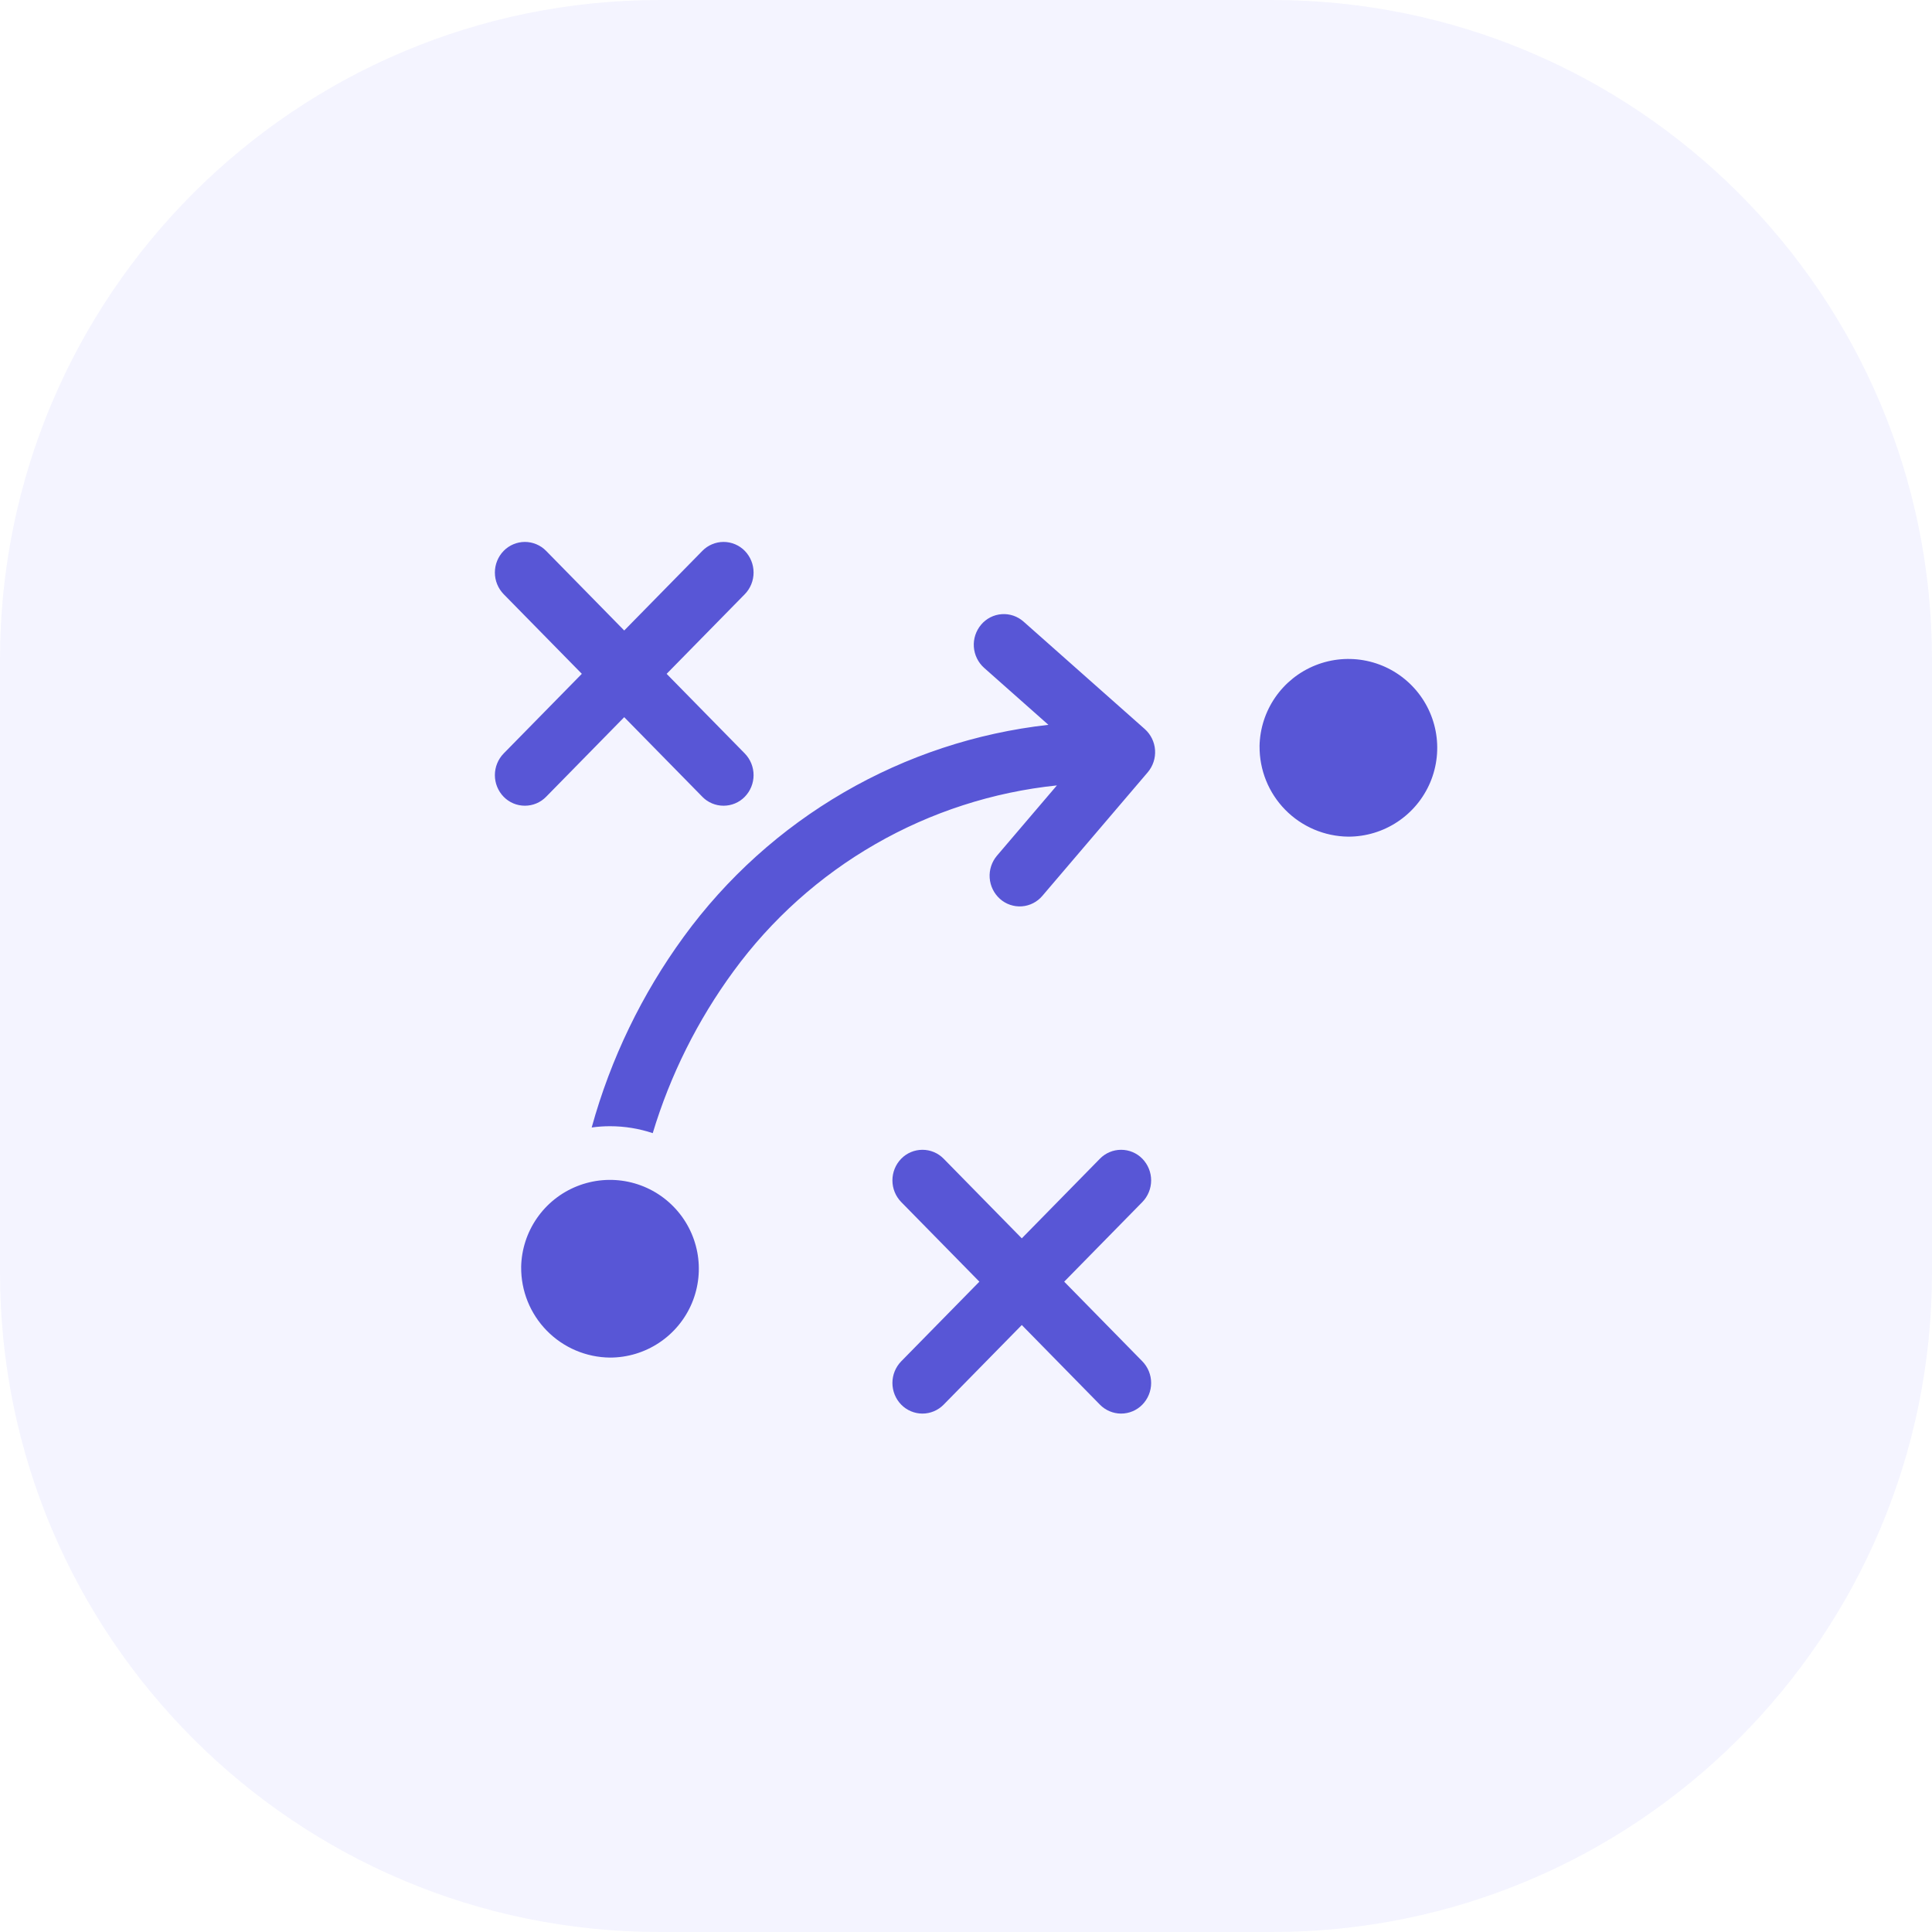
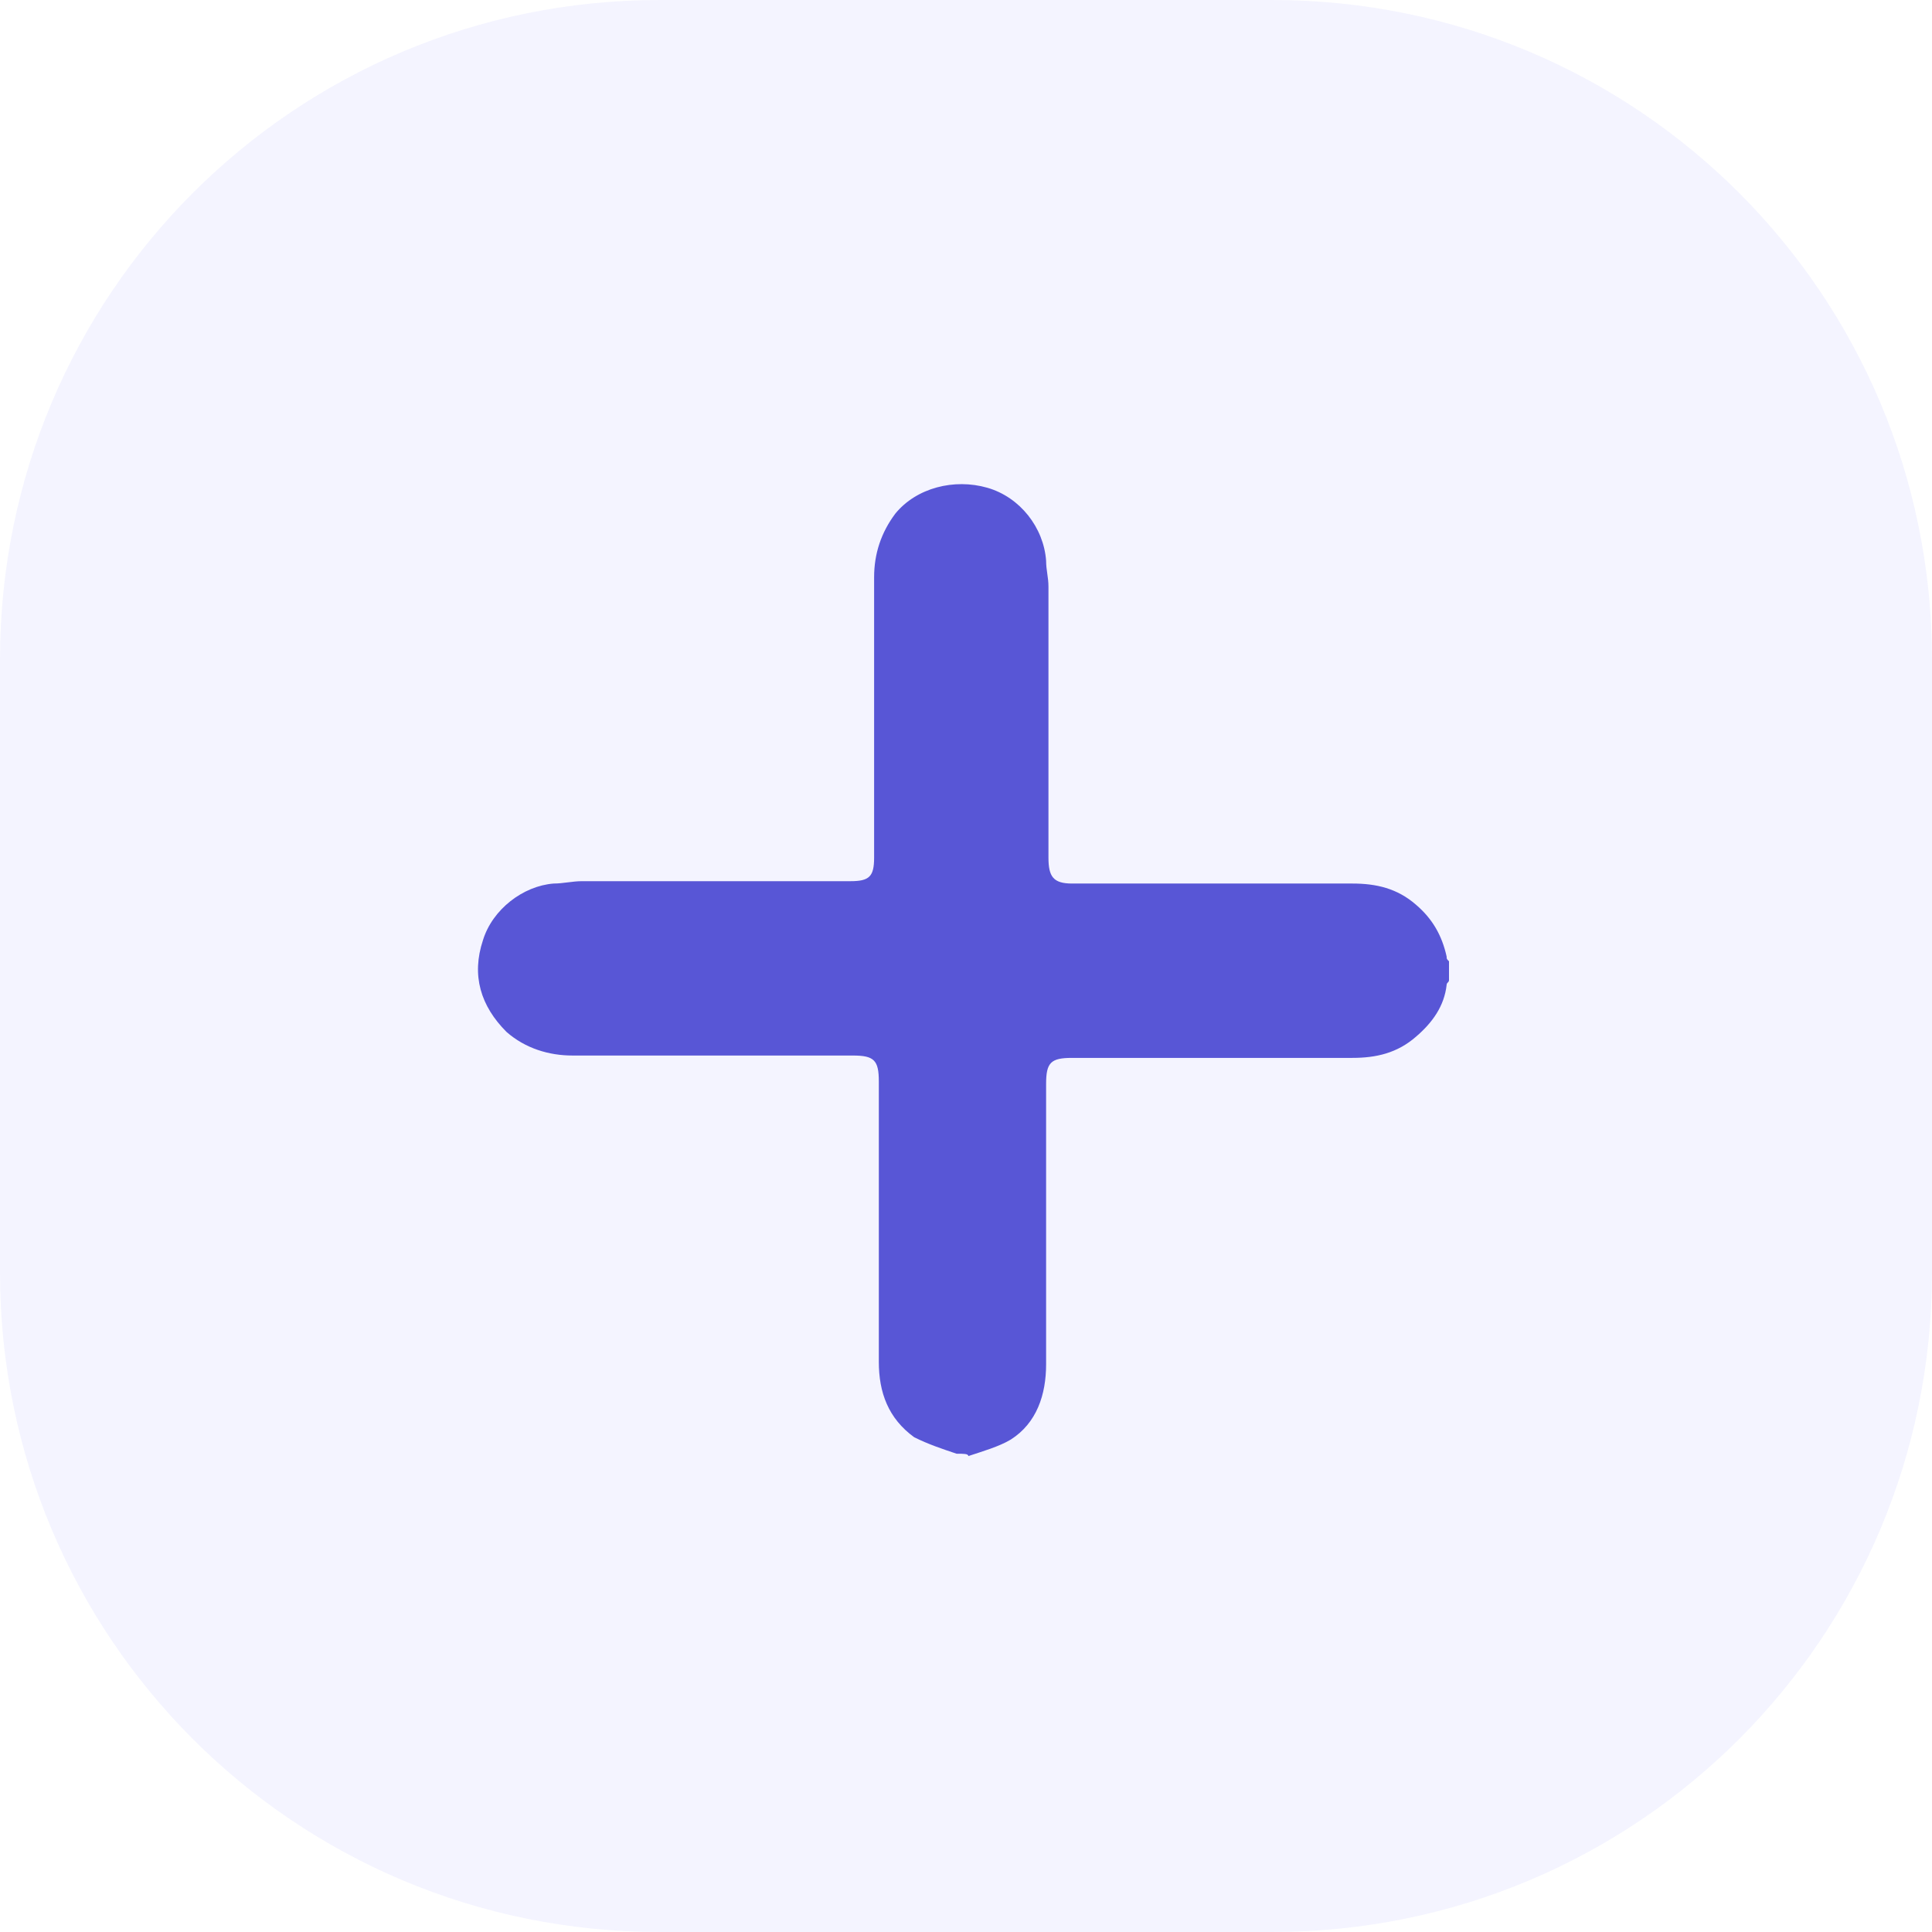
- <svg xmlns="http://www.w3.org/2000/svg" width="82" height="82" viewBox="0 0 82 82" fill="none">
-   <path d="M54 0H28C12.536 0 0 12.536 0 28V54C0 69.464 12.536 82 28 82H54C69.464 82 82 69.464 82 54V28C82 12.536 69.464 0 54 0Z" fill="#F4F4FF" />
-   <path d="M46.684 59.618L43.368 56.238L40.051 59.618C39.934 59.738 39.794 59.833 39.639 59.898C39.485 59.963 39.319 59.997 39.151 59.997C38.983 59.997 38.817 59.963 38.663 59.898C38.508 59.833 38.368 59.738 38.251 59.618C38.011 59.372 37.877 59.042 37.877 58.698C37.877 58.354 38.011 58.024 38.251 57.778L41.568 54.398L38.251 51.019C38.011 50.773 37.877 50.443 37.877 50.099C37.877 49.755 38.011 49.425 38.251 49.179C38.368 49.059 38.508 48.964 38.663 48.899C38.817 48.834 38.983 48.801 39.151 48.801C39.319 48.801 39.485 48.834 39.639 48.899C39.794 48.964 39.934 49.059 40.051 49.179L43.368 52.559L46.684 49.179C46.801 49.059 46.941 48.964 47.096 48.899C47.25 48.834 47.416 48.801 47.584 48.801C47.752 48.801 47.918 48.834 48.072 48.899C48.227 48.964 48.367 49.059 48.484 49.179C48.724 49.425 48.858 49.755 48.858 50.099C48.858 50.443 48.724 50.773 48.484 51.019L45.168 54.398L48.484 57.778C48.724 58.024 48.858 58.354 48.858 58.698C48.858 59.042 48.724 59.372 48.484 59.618C48.367 59.738 48.227 59.833 48.072 59.898C47.918 59.963 47.752 59.997 47.584 59.997C47.416 59.997 47.25 59.963 47.096 59.898C46.941 59.833 46.801 59.738 46.684 59.618ZM22.119 53.78C22.133 53.037 22.365 52.315 22.788 51.704C23.21 51.093 23.804 50.62 24.494 50.346C25.184 50.071 25.941 50.006 26.667 50.159C27.394 50.312 28.06 50.677 28.58 51.207C29.101 51.737 29.453 52.409 29.593 53.139C29.733 53.868 29.654 54.623 29.367 55.308C29.079 55.993 28.596 56.578 27.977 56.989C27.358 57.401 26.632 57.62 25.889 57.62C24.88 57.61 23.916 57.2 23.21 56.48C22.503 55.76 22.111 54.789 22.12 53.78H22.119ZM25.891 47.8C25.631 47.8 25.371 47.818 25.113 47.854C25.917 44.94 27.242 42.196 29.023 39.754C30.838 37.264 33.151 35.179 35.815 33.632C38.479 32.084 41.436 31.107 44.498 30.764L41.769 28.346C41.513 28.117 41.357 27.797 41.333 27.455C41.309 27.112 41.421 26.774 41.643 26.512C41.751 26.383 41.885 26.278 42.034 26.201C42.184 26.125 42.348 26.079 42.516 26.067C42.684 26.055 42.852 26.077 43.011 26.131C43.17 26.186 43.317 26.271 43.443 26.383L48.588 30.943C48.844 31.172 49.001 31.492 49.024 31.835C49.047 32.178 48.936 32.516 48.714 32.778L44.241 38.023C44.133 38.152 43.999 38.257 43.849 38.334C43.7 38.41 43.536 38.456 43.368 38.468C43.2 38.48 43.032 38.457 42.872 38.403C42.713 38.349 42.566 38.263 42.441 38.151C42.185 37.922 42.029 37.602 42.005 37.26C41.981 36.917 42.093 36.579 42.315 36.317L44.858 33.335C42.145 33.617 39.522 34.465 37.158 35.824C34.793 37.183 32.74 39.023 31.131 41.225C29.608 43.304 28.449 45.627 27.704 48.094C27.12 47.899 26.508 47.8 25.892 47.8H25.891ZM53.459 31.671C53.472 30.928 53.705 30.206 54.127 29.595C54.55 28.984 55.143 28.511 55.834 28.236C56.524 27.961 57.28 27.896 58.007 28.049C58.734 28.202 59.399 28.567 59.92 29.097C60.441 29.627 60.793 30.299 60.933 31.029C61.073 31.758 60.994 32.513 60.707 33.198C60.419 33.883 59.936 34.468 59.317 34.879C58.698 35.291 57.972 35.51 57.229 35.51C56.22 35.5 55.257 35.09 54.55 34.371C53.843 33.651 53.451 32.68 53.46 31.671H53.459ZM29.811 33.819L26.494 30.439L23.178 33.819C23.061 33.939 22.921 34.034 22.766 34.099C22.612 34.164 22.446 34.197 22.278 34.197C22.11 34.197 21.944 34.164 21.79 34.099C21.635 34.034 21.495 33.939 21.378 33.819C21.138 33.573 21.004 33.243 21.004 32.899C21.004 32.555 21.138 32.225 21.378 31.979L24.695 28.599L21.378 25.22C21.138 24.974 21.004 24.644 21.004 24.3C21.004 23.956 21.138 23.626 21.378 23.38C21.495 23.26 21.635 23.165 21.79 23.1C21.944 23.035 22.11 23.001 22.278 23.001C22.446 23.001 22.612 23.035 22.766 23.1C22.921 23.165 23.061 23.26 23.178 23.38L26.494 26.76L29.811 23.38C29.928 23.26 30.068 23.165 30.223 23.1C30.377 23.035 30.543 23.001 30.711 23.001C30.879 23.001 31.045 23.035 31.199 23.1C31.354 23.165 31.494 23.26 31.611 23.38C31.851 23.626 31.984 23.956 31.984 24.3C31.984 24.644 31.851 24.974 31.611 25.22L28.294 28.6L31.61 31.979C31.85 32.225 31.984 32.555 31.984 32.899C31.984 33.243 31.85 33.573 31.61 33.819C31.493 33.939 31.353 34.034 31.198 34.099C31.044 34.164 30.878 34.197 30.71 34.197C30.542 34.197 30.376 34.164 30.222 34.099C30.067 34.034 29.927 33.939 29.81 33.819H29.811Z" fill="#5856D6" />
+ <svg xmlns="http://www.w3.org/2000/svg" version="1.1" id="Camada_1" x="0px" y="0px" viewBox="0 0 82 82" style="enable-background:new 0 0 82 82;" xml:space="preserve">
+   <style type="text/css">
+ 	.st0{fill:#F4F4FF;}
+ 	.st1{fill:#5856D6;}
+ </style>
+   <path class="st0" d="M54,0H28C12.5,0,0,12.5,0,28v26c0,15.5,12.5,28,28,28h26c15.5,0,28-12.5,28-28V28C82,12.5,69.5,0,54,0z" />
+   <path class="st1" d="M139.7,57.2l-3.3-3.4l-3.3,3.4c-0.1,0.1-0.3,0.2-0.4,0.3c-0.2,0.1-0.3,0.1-0.5,0.1c-0.2,0-0.3,0-0.5-0.1  c-0.2-0.1-0.3-0.2-0.4-0.3c-0.2-0.2-0.4-0.6-0.4-0.9c0-0.3,0.1-0.7,0.4-0.9l3.3-3.4l-3.3-3.4c-0.2-0.2-0.4-0.6-0.4-0.9  c0-0.3,0.1-0.7,0.4-0.9c0.1-0.1,0.3-0.2,0.4-0.3c0.2-0.1,0.3-0.1,0.5-0.1s0.3,0,0.5,0.1c0.2,0.1,0.3,0.2,0.4,0.3l3.3,3.4l3.3-3.4  c0.1-0.1,0.3-0.2,0.4-0.3c0.2-0.1,0.3-0.1,0.5-0.1c0.2,0,0.3,0,0.5,0.1c0.2,0.1,0.3,0.2,0.4,0.3c0.2,0.2,0.4,0.6,0.4,0.9  c0,0.3-0.1,0.7-0.4,0.9l-3.3,3.4l3.3,3.4c0.2,0.2,0.4,0.6,0.4,0.9c0,0.3-0.1,0.7-0.4,0.9c-0.1,0.1-0.3,0.2-0.4,0.3  c-0.2,0.1-0.3,0.1-0.5,0.1c-0.2,0-0.3,0-0.5-0.1C140,57.5,139.8,57.4,139.7,57.2z M115.2,51.4c0-0.7,0.2-1.5,0.7-2.1  c0.4-0.6,1-1.1,1.7-1.4c0.7-0.3,1.4-0.3,2.2-0.2c0.7,0.2,1.4,0.5,1.9,1c0.5,0.5,0.9,1.2,1,1.9s0.1,1.5-0.2,2.2  c-0.3,0.7-0.8,1.3-1.4,1.7c-0.6,0.4-1.3,0.6-2.1,0.6c-1,0-2-0.4-2.7-1.1C115.5,53.4,115.1,52.4,115.2,51.4L115.2,51.4z M118.9,45.4  c-0.3,0-0.5,0-0.8,0.1c0.8-2.9,2.1-5.7,3.9-8.1c1.8-2.5,4.1-4.6,6.8-6.1c2.7-1.5,5.6-2.5,8.7-2.9l-2.7-2.4c-0.3-0.2-0.4-0.5-0.4-0.9  c0-0.3,0.1-0.7,0.3-0.9c0.1-0.1,0.2-0.2,0.4-0.3c0.1-0.1,0.3-0.1,0.5-0.1c0.2,0,0.3,0,0.5,0.1c0.2,0.1,0.3,0.1,0.4,0.3l5.1,4.6  c0.3,0.2,0.4,0.5,0.4,0.9c0,0.3-0.1,0.7-0.3,0.9l-4.5,5.2c-0.1,0.1-0.2,0.2-0.4,0.3c-0.1,0.1-0.3,0.1-0.5,0.1c-0.2,0-0.3,0-0.5-0.1  c-0.2-0.1-0.3-0.1-0.4-0.3c-0.3-0.2-0.4-0.5-0.4-0.9c0-0.3,0.1-0.7,0.3-0.9l2.5-3c-2.7,0.3-5.3,1.1-7.7,2.5c-2.4,1.4-4.4,3.2-6,5.4  c-1.5,2.1-2.7,4.4-3.4,6.9C120.2,45.5,119.5,45.4,118.9,45.4L118.9,45.4z M146.5,29.3c0-0.7,0.2-1.5,0.7-2.1c0.4-0.6,1-1.1,1.7-1.4  c0.7-0.3,1.4-0.3,2.2-0.2c0.7,0.2,1.4,0.5,1.9,1c0.5,0.5,0.9,1.2,1,1.9c0.1,0.7,0.1,1.5-0.2,2.2c-0.3,0.7-0.8,1.3-1.4,1.7  c-0.6,0.4-1.3,0.6-2.1,0.6c-1,0-2-0.4-2.7-1.1C146.9,31.3,146.5,30.3,146.5,29.3L146.5,29.3z M122.8,31.4l-3.3-3.4l-3.3,3.4  c-0.1,0.1-0.3,0.2-0.4,0.3c-0.2,0.1-0.3,0.1-0.5,0.1c-0.2,0-0.3,0-0.5-0.1c-0.2-0.1-0.3-0.2-0.4-0.3c-0.2-0.2-0.4-0.6-0.4-0.9  c0-0.3,0.1-0.7,0.4-0.9l3.3-3.4l-3.3-3.4c-0.2-0.2-0.4-0.6-0.4-0.9c0-0.3,0.1-0.7,0.4-0.9c0.1-0.1,0.3-0.2,0.4-0.3  c0.2-0.1,0.3-0.1,0.5-0.1c0.2,0,0.3,0,0.5,0.1s0.3,0.2,0.4,0.3l3.3,3.4l3.3-3.4c0.1-0.1,0.3-0.2,0.4-0.3c0.2-0.1,0.3-0.1,0.5-0.1  s0.3,0,0.5,0.1c0.2,0.1,0.3,0.2,0.4,0.3c0.2,0.2,0.4,0.6,0.4,0.9c0,0.3-0.1,0.7-0.4,0.9l-3.3,3.4l3.3,3.4c0.2,0.2,0.4,0.6,0.4,0.9  c0,0.3-0.1,0.7-0.4,0.9c-0.1,0.1-0.3,0.2-0.4,0.3c-0.2,0.1-0.3,0.1-0.5,0.1c-0.2,0-0.3,0-0.5-0.1C123.1,31.7,123,31.6,122.8,31.4  L122.8,31.4z" />
+   <path class="st1" d="M40.6,61.7c-0.6-0.2-1.2-0.4-1.8-0.7c-1.1-0.8-1.5-1.9-1.5-3.2c0-4,0-7.9,0-11.9c0-0.9-0.2-1.1-1.1-1.1  c-4,0-7.9,0-11.9,0c-1,0-2-0.3-2.8-1c-1.1-1.1-1.5-2.4-1-3.9c0.4-1.3,1.7-2.3,3-2.4c0.4,0,0.8-0.1,1.2-0.1c3.8,0,7.6,0,11.4,0  c0.8,0,1-0.2,1-1c0-4,0-8,0-11.9c0-1,0.3-1.9,0.9-2.7c0.9-1.1,2.5-1.5,3.9-1.1c1.4,0.4,2.4,1.7,2.5,3.1c0,0.4,0.1,0.7,0.1,1.1  c0,3.8,0,7.7,0,11.5c0,0.8,0.2,1.1,1,1.1c4,0,8,0,11.9,0c1,0,1.9,0.2,2.7,0.9c0.7,0.6,1.1,1.3,1.3,2.2c0,0.1,0,0.1,0.1,0.2  c0,0.3,0,0.5,0,0.8c0,0.1-0.1,0.1-0.1,0.2c-0.1,0.9-0.6,1.6-1.3,2.2c-0.8,0.7-1.7,0.9-2.7,0.9c-4,0-7.9,0-11.9,0  c-0.9,0-1.1,0.2-1.1,1.1c0,4,0,7.9,0,11.9c0,1.3-0.4,2.5-1.5,3.2c-0.5,0.3-1.2,0.5-1.8,0.7C41.1,61.7,40.9,61.7,40.6,61.7z" />
</svg>
